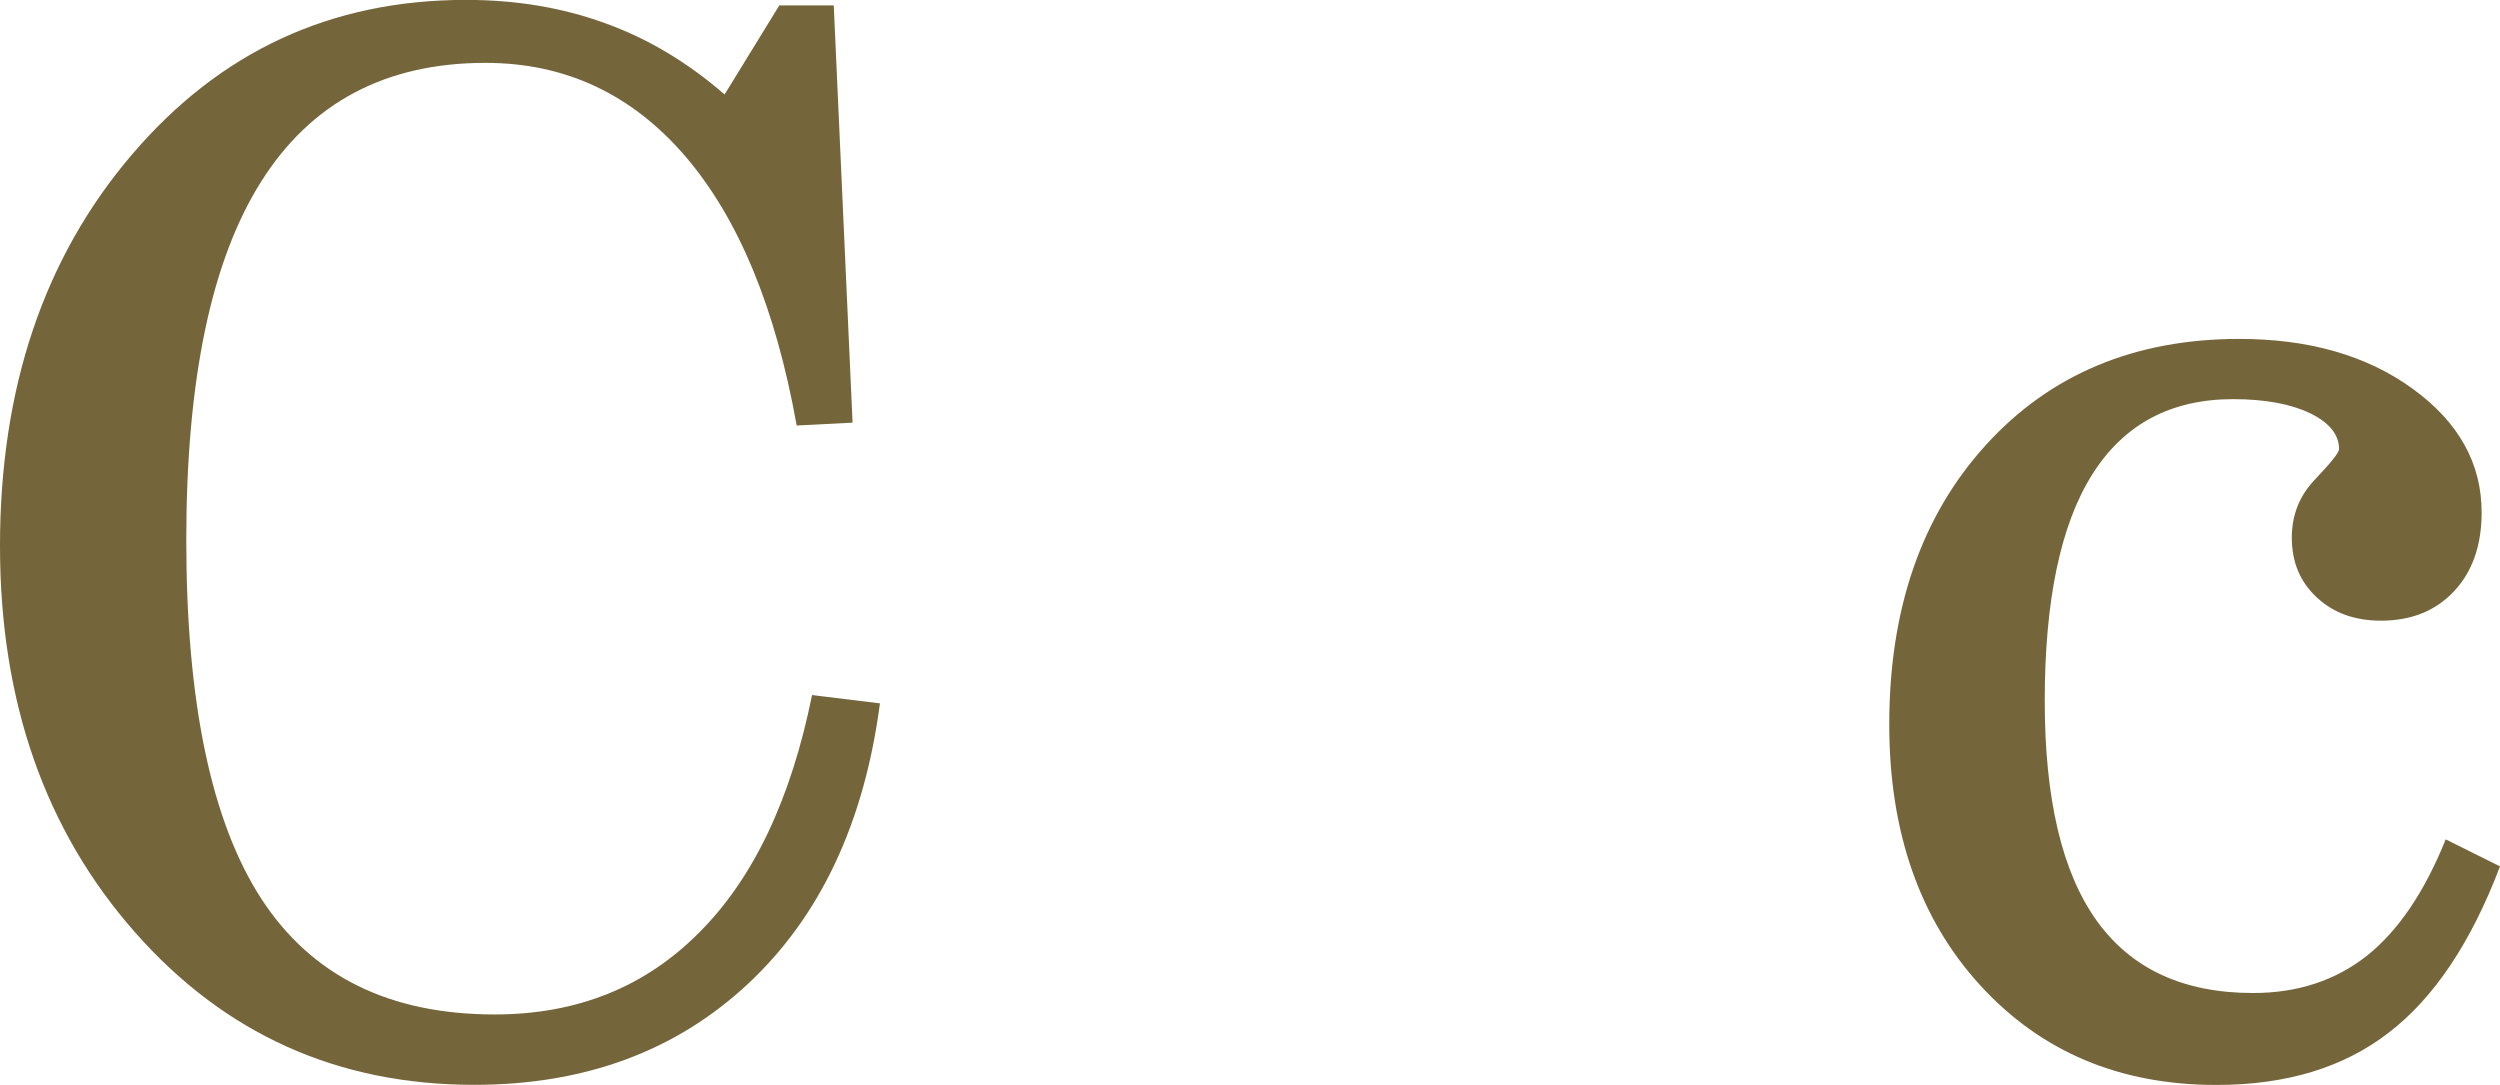
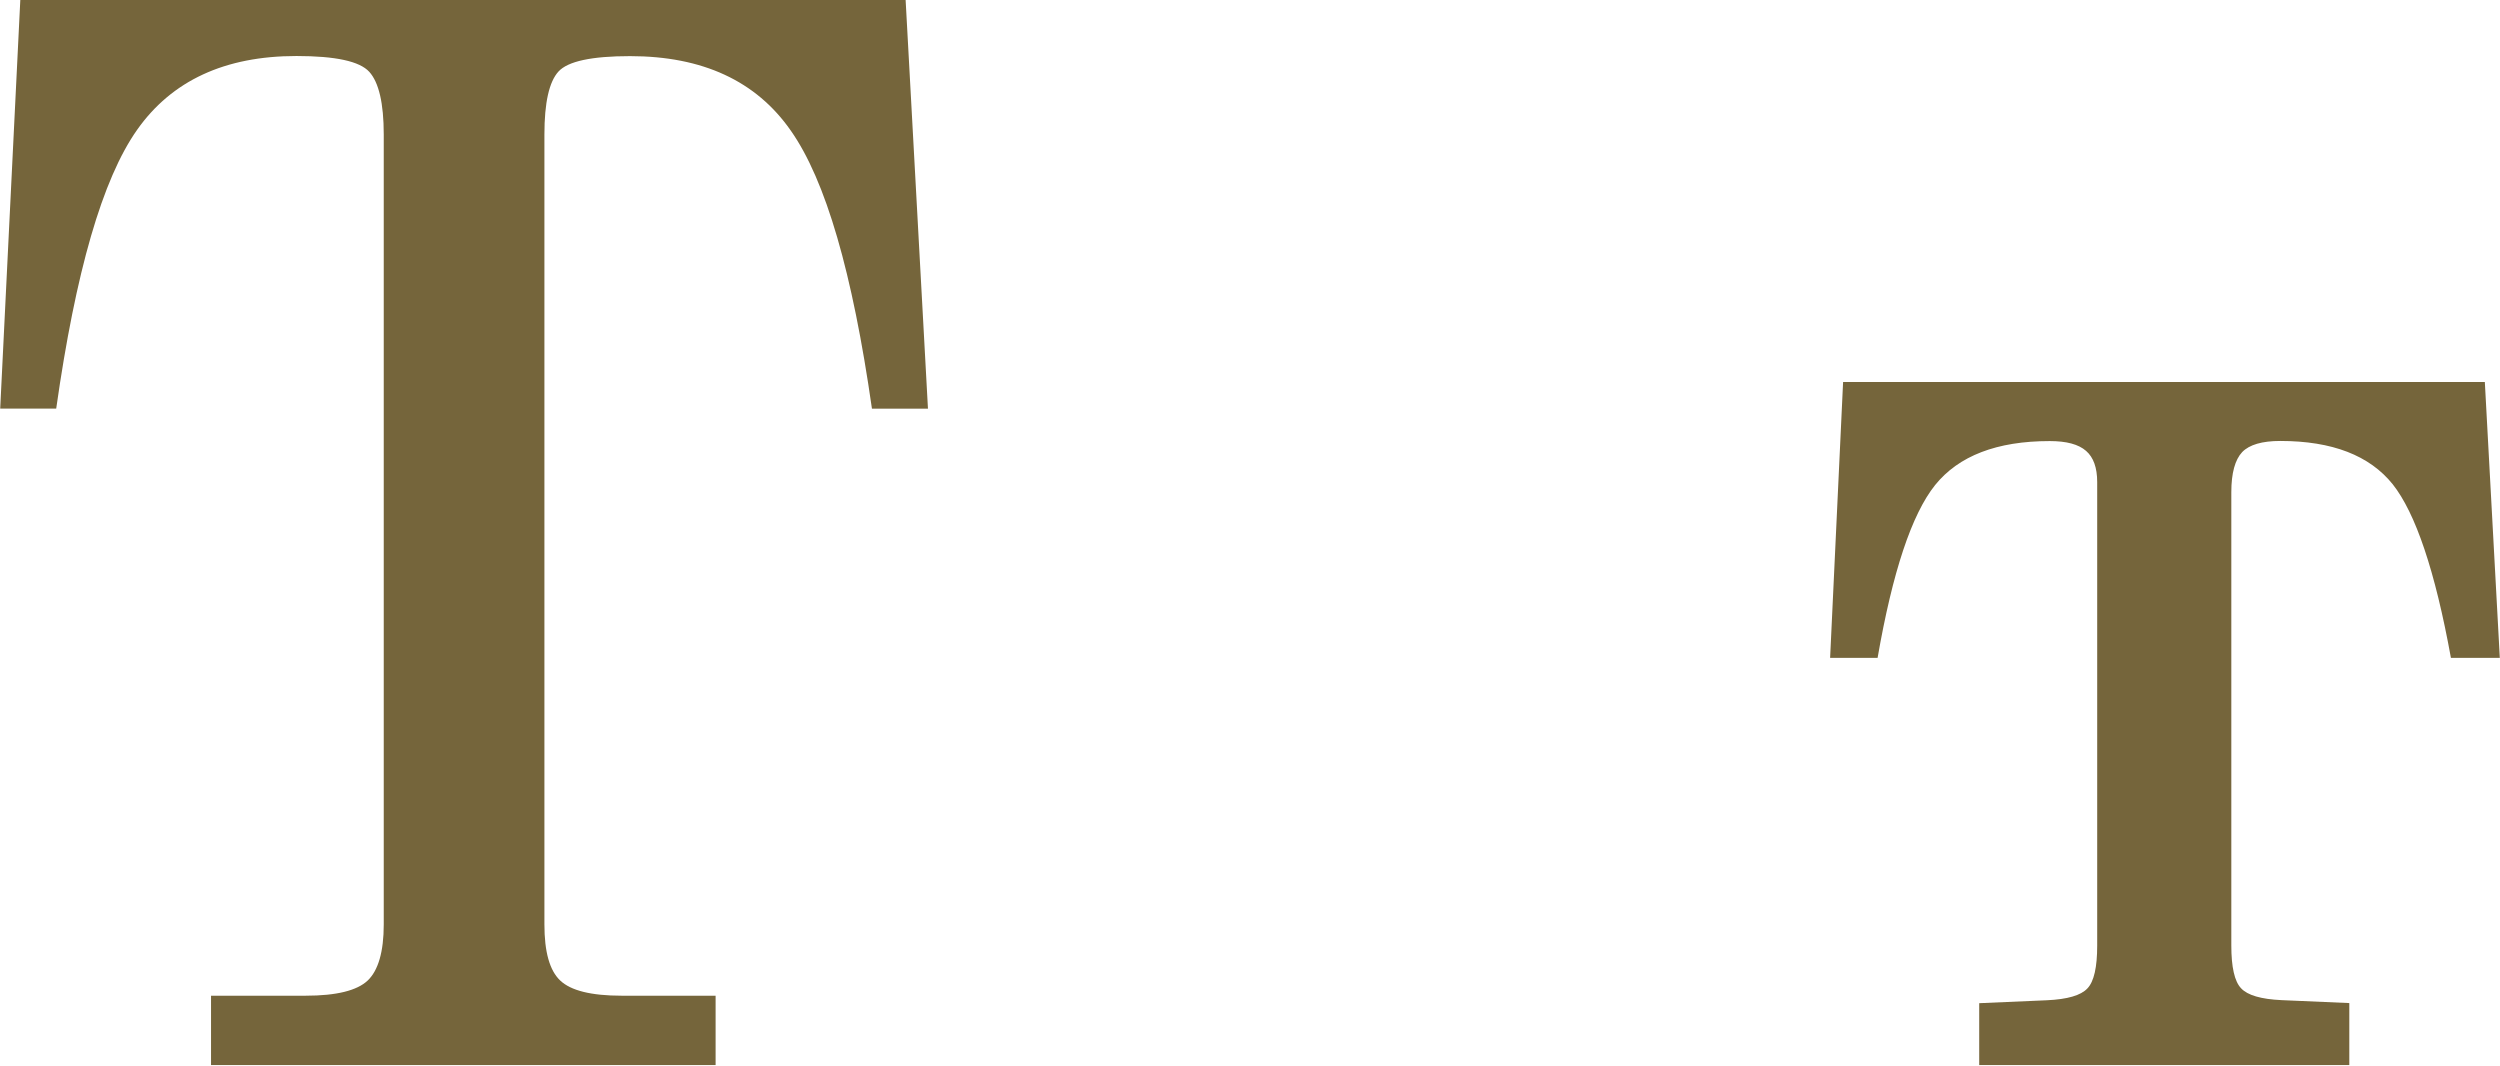
- <svg xmlns="http://www.w3.org/2000/svg" xml:space="preserve" width="56.448mm" height="24.495mm" version="1.1" style="shape-rendering:geometricPrecision; text-rendering:geometricPrecision; image-rendering:optimizeQuality; fill-rule:evenodd; clip-rule:evenodd" viewBox="0 0 219.16 95.1">
+ <svg xmlns="http://www.w3.org/2000/svg" xml:space="preserve" width="55.738mm" height="23.748mm" version="1.1" style="shape-rendering:geometricPrecision; text-rendering:geometricPrecision; image-rendering:optimizeQuality; fill-rule:evenodd; clip-rule:evenodd" viewBox="0 0 213.78 91.09">
  <defs>
    <style type="text/css">
   
    .fil0 {fill:#75653B;fill-rule:nonzero}
   
  </style>
  </defs>
  <g id="Слой_x0020_1">
-     <path class="fil0" d="M219.16 75.95c-2.53,6.67 -5.79,11.54 -9.76,14.58 -3.96,3.06 -8.98,4.58 -15.11,4.58 -8.48,0 -15.37,-2.91 -20.7,-8.74 -5.31,-5.81 -7.97,-13.45 -7.97,-22.86 0,-10.11 2.82,-18.28 8.46,-24.49 5.64,-6.21 13.06,-9.31 22.22,-9.31 6.12,0 11.19,1.45 15.22,4.38 4.03,2.93 6.03,6.54 6.03,10.83 0,2.89 -0.81,5.2 -2.42,6.91 -1.61,1.72 -3.74,2.58 -6.41,2.58 -2.29,0 -4.16,-0.68 -5.61,-2.03 -1.48,-1.37 -2.2,-3.1 -2.2,-5.26 0,-1.98 0.68,-3.7 2.07,-5.13 1.37,-1.45 2.07,-2.31 2.07,-2.62 0,-1.28 -0.86,-2.33 -2.55,-3.15 -1.69,-0.81 -3.94,-1.23 -6.74,-1.23 -5.46,0 -9.58,2.2 -12.35,6.61 -2.77,4.4 -4.16,11.03 -4.16,19.84 0,8.61 1.52,15.02 4.54,19.25 3.04,4.25 7.62,6.36 13.72,6.36 3.92,0 7.24,-1.1 10,-3.28 2.75,-2.2 5.04,-5.59 6.89,-10.19l4.78 2.38z" />
-     <path class="fil0" d="M71.19 60.93l5.95 0.73c-1.38,10.47 -5.23,18.66 -11.56,24.58 -6.32,5.9 -14.32,8.86 -24,8.86 -12,0 -21.9,-4.46 -29.77,-13.4 -7.87,-8.94 -11.81,-20.23 -11.81,-33.84 0,-13.84 3.85,-25.27 11.56,-34.3 7.71,-9.05 17.46,-13.57 29.29,-13.57 4.38,0 8.42,0.67 12.16,2.03 3.75,1.34 7.25,3.43 10.51,6.26l4.8 -7.81 4.77 0 1.65 36.58 -4.9 0.25c-1.84,-10.3 -5.11,-18.18 -9.78,-23.62 -4.69,-5.44 -10.51,-8.17 -17.5,-8.17 -8.75,0 -15.31,3.48 -19.68,10.43 -4.38,6.95 -6.55,17.42 -6.55,31.41 0,14.22 2.2,24.71 6.6,31.47 4.4,6.74 11.2,10.11 20.44,10.11 7.2,0 13.17,-2.39 17.92,-7.18 4.78,-4.77 8.06,-11.73 9.9,-20.83z" />
+     <g id="_2689548736">
+       <path class="fil0" d="M169.25 91.09l0 -5.3 5.78 -0.25c1.77,-0.08 2.92,-0.42 3.47,-1.01 0.57,-0.59 0.84,-1.83 0.84,-3.66l0 -39.64c0,-1.24 -0.32,-2.12 -0.95,-2.67 -0.65,-0.57 -1.68,-0.84 -3.11,-0.84 -4.52,0 -7.78,1.26 -9.8,3.76 -2,2.5 -3.64,7.42 -4.92,14.78l-4.06 0 1.11 -23.59 54.88 0 1.28 23.59 -4.18 0c-1.35,-7.44 -3.03,-12.39 -4.98,-14.85 -1.98,-2.46 -5.17,-3.7 -9.61,-3.7 -1.56,0 -2.65,0.32 -3.26,0.95 -0.61,0.65 -0.93,1.79 -0.93,3.43l0 38.77c0,1.83 0.27,3.07 0.84,3.66 0.55,0.59 1.7,0.93 3.47,1.01l5.78 0.25 0 5.3 -31.67 0z" />
+       <path class="fil0" d="M1.72 0l75.72 0 1.91 34.95 -4.79 0c-1.66,-11.61 -3.95,-19.53 -6.94,-23.78 -2.96,-4.25 -7.55,-6.37 -13.75,-6.37 -3.28,0 -5.32,0.44 -6.12,1.32 -0.8,0.88 -1.2,2.67 -1.2,5.38l0 67.56c0,2.33 0.44,3.93 1.35,4.79 0.9,0.86 2.65,1.3 5.24,1.3l8.05 0 0 5.93 -43.15 0 0 -5.93 8.1 0c2.63,0 4.39,-0.44 5.3,-1.3 0.9,-0.86 1.37,-2.46 1.37,-4.79l0 -67.56c0,-2.67 -0.42,-4.46 -1.24,-5.36 -0.82,-0.9 -2.88,-1.35 -6.22,-1.35 -6.12,0 -10.66,2.1 -13.63,6.31 -2.97,4.21 -5.26,12.15 -6.92,23.84l-4.79 0 1.72 -34.95z" />
+     </g>
  </g>
</svg>
